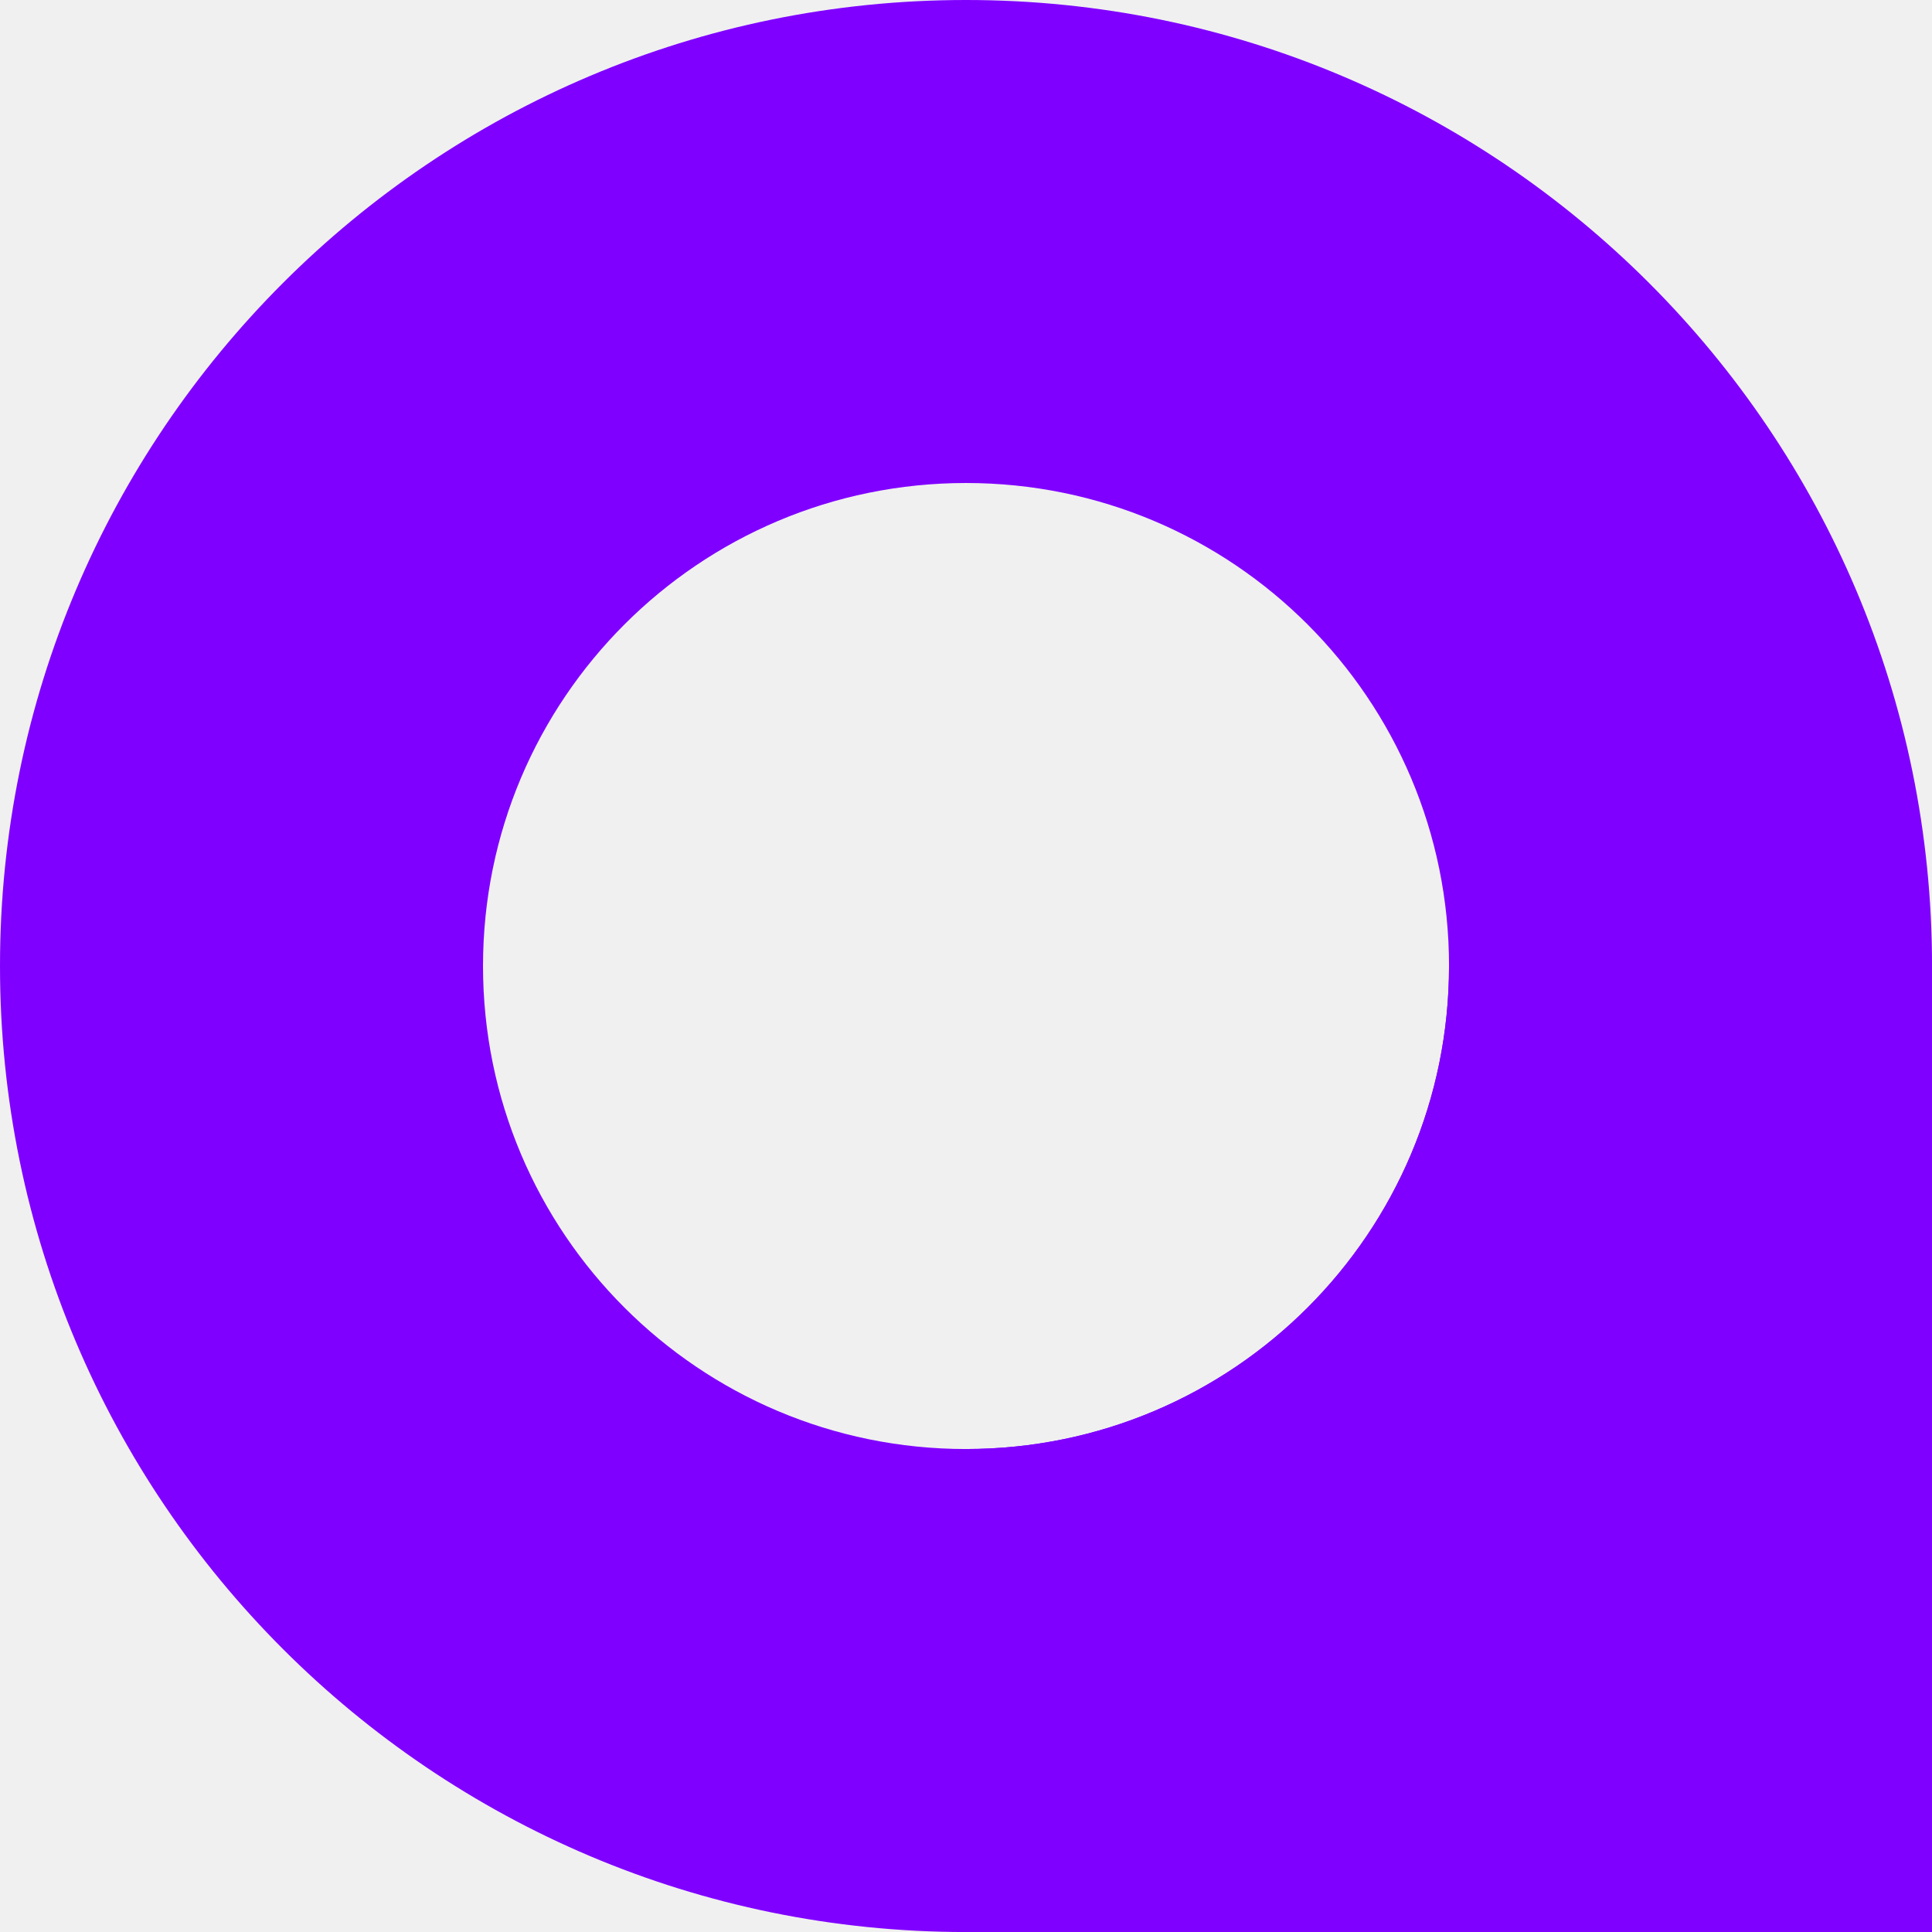
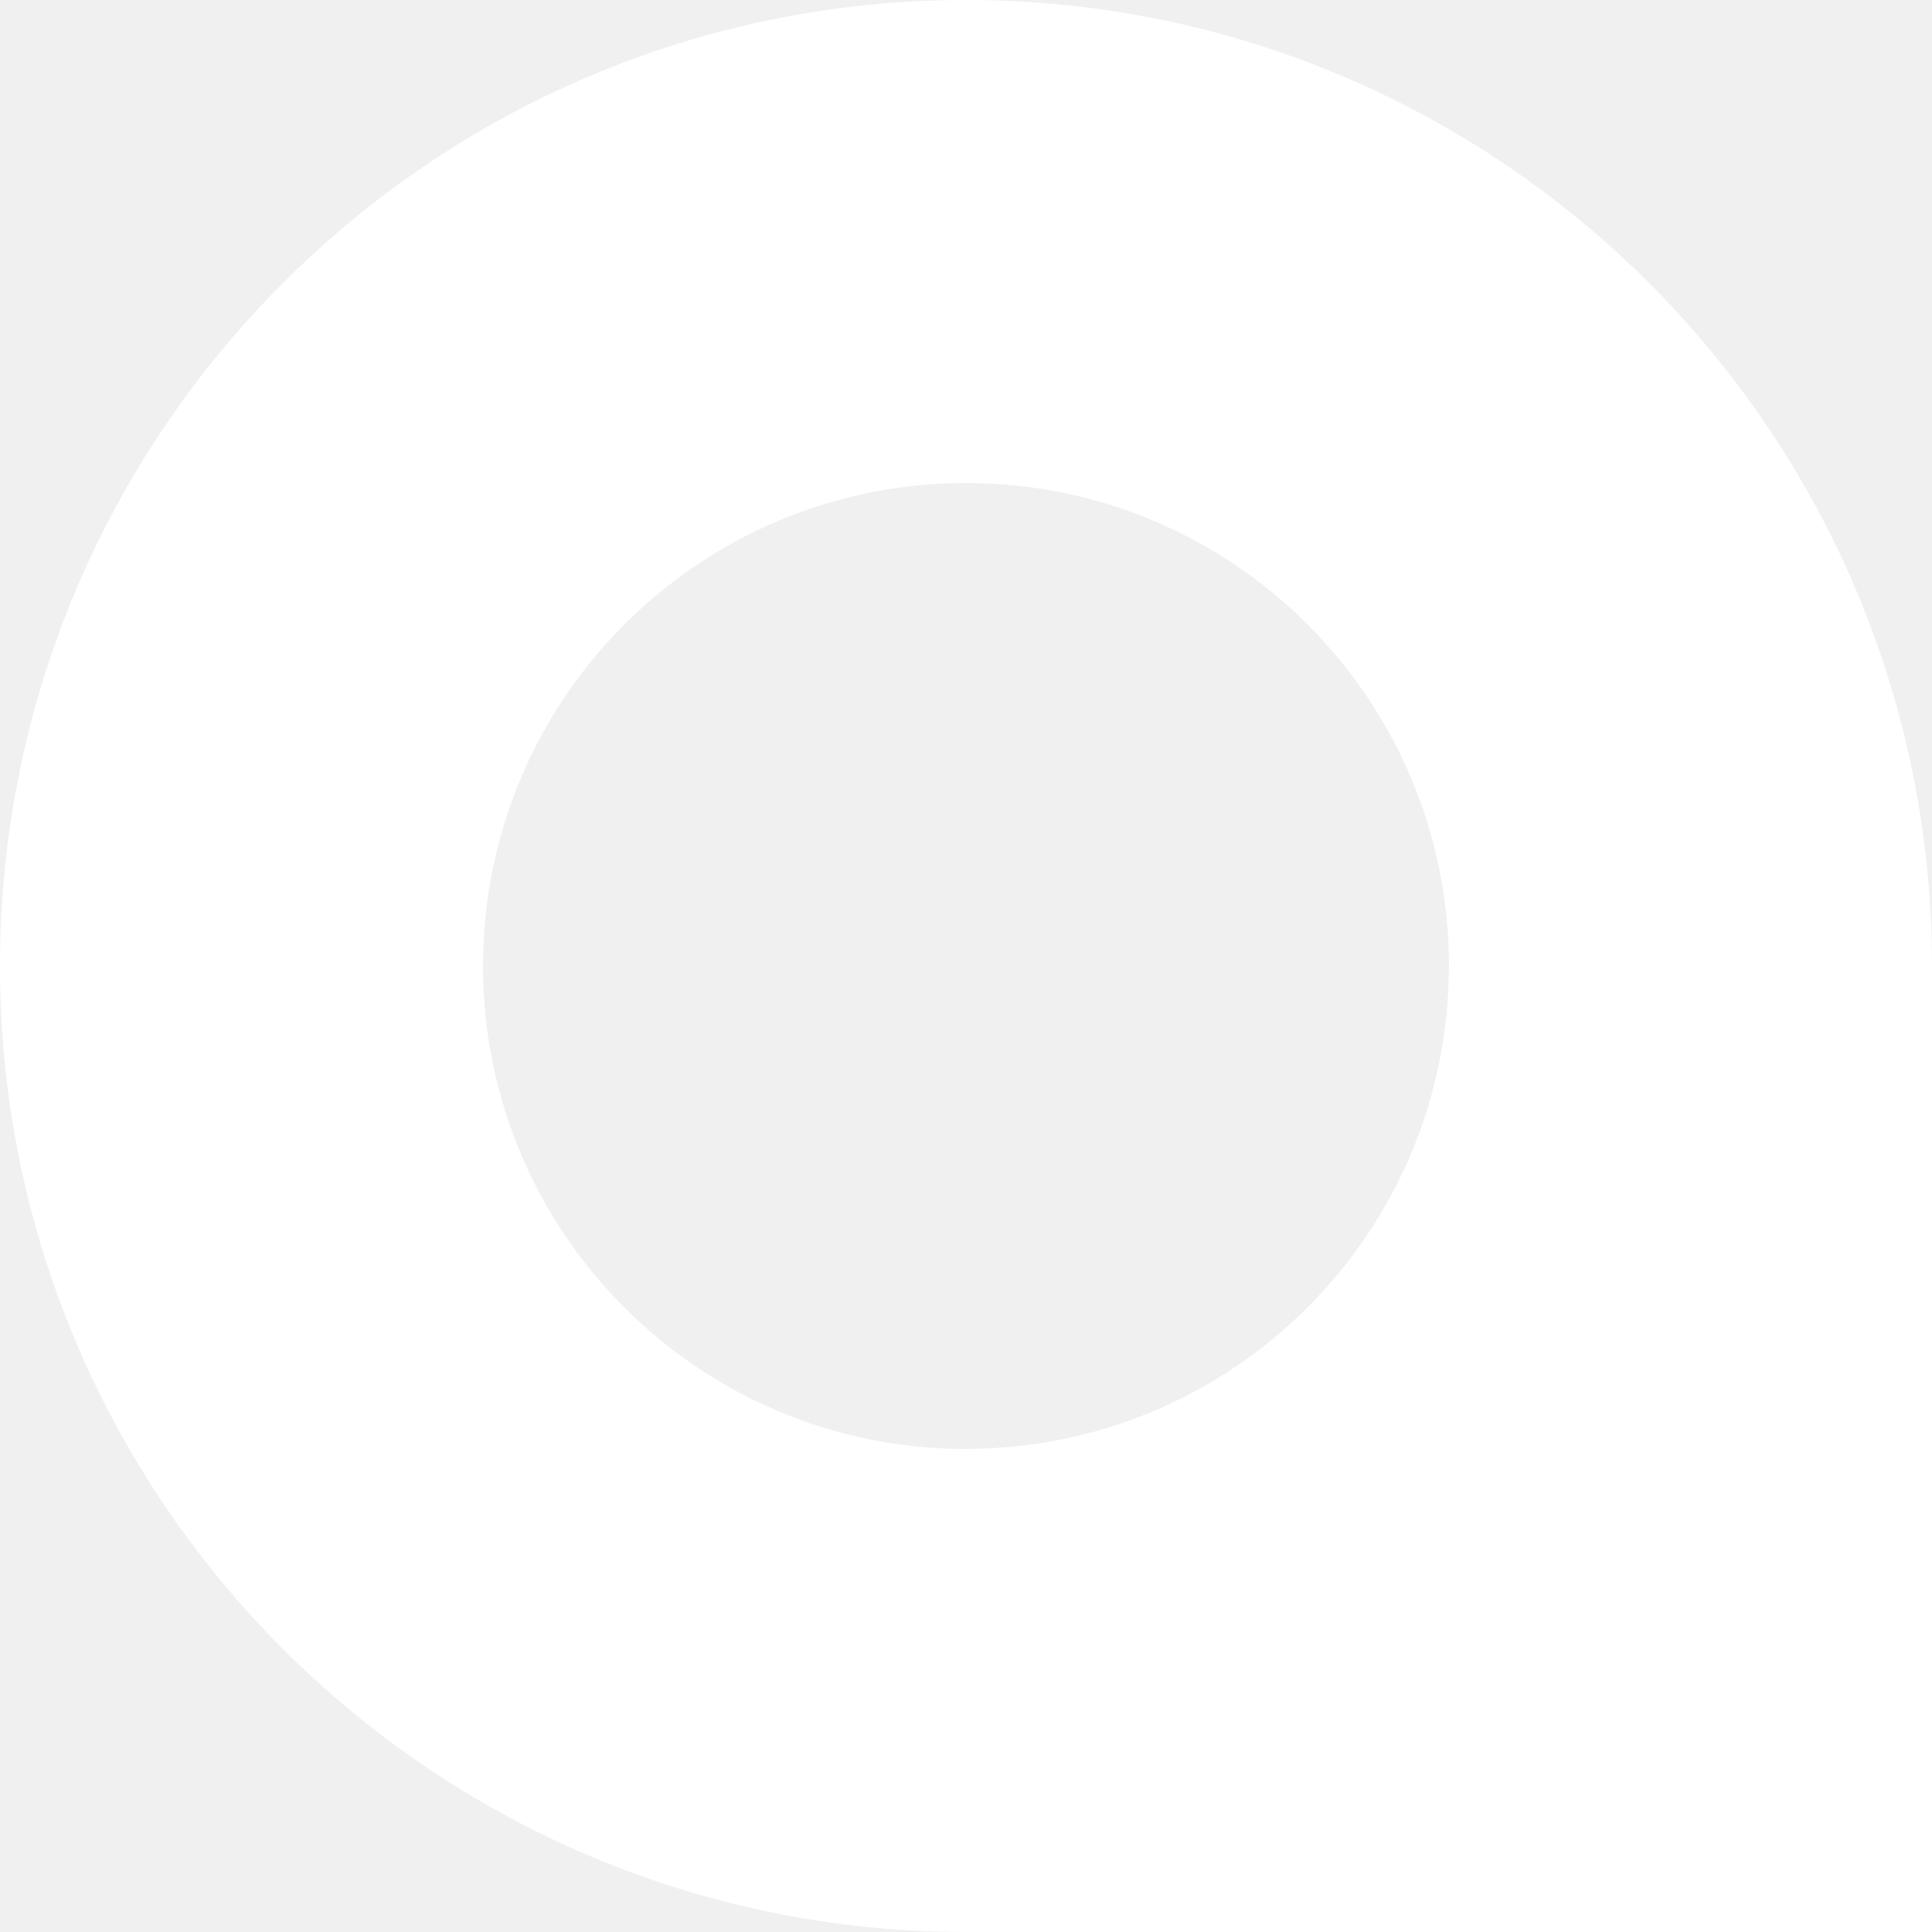
- <svg xmlns="http://www.w3.org/2000/svg" id="svg8" version="1.1" viewBox="0 0 16.933 16.933" height="64" width="64">
-   <defs id="defs2" />
-   <g id="layer1">
-     <g style="fill:#8000ff;fill-opacity:1" transform="scale(0.2645833)" id="g36">
-       <g style="fill:#8000ff;fill-opacity:1" id="g32">
-         <path style="fill:#8000ff;fill-opacity:1" class="st0" d="M 32,0 C 14.33,0 0,14.33 0,32 0,49.67 14.33,64 32,64 49.67,64 64,49.67 64,32 64,14.33 49.67,0 32,0 Z m 0,48 c -8.84,0 -16,-7.16 -16,-16 0,-8.84 7.16,-16 16,-16 8.84,0 16,7.16 16,16 0,8.84 -7.16,16 -16,16 z" id="path30" />
-       </g>
-       <path style="fill:#8000ff;fill-opacity:1" class="st0" d="M 64,32 V 64 H 32 V 48 c 8.84,0 16,-7.16 16,-16 z" id="path34" />
-     </g>
-   </g>
-   <style type="text/css" id="style28">
+ <svg xmlns="http://www.w3.org/2000/svg" version="1.1" id="Слой_2" x="0px" y="0px" viewBox="0 0 64 64" style="enable-background:new 0 0 64 64;" xml:space="preserve">
+   <style type="text/css">
	.st0{fill:#FFFFFF;}
</style>
+   <g>
+     <g>
+       <path class="st0" d="M32,0C14.33,0,0,14.33,0,32c0,17.67,14.33,32,32,32s32-14.33,32-32C64,14.33,49.67,0,32,0z M32,48    c-8.84,0-16-7.16-16-16c0-8.84,7.16-16,16-16s16,7.16,16,16C48,40.84,40.84,48,32,48z" />
+     </g>
+     <path class="st0" d="M64,32v32H32V48c8.84,0,16-7.16,16-16H64z" />
+   </g>
</svg>
